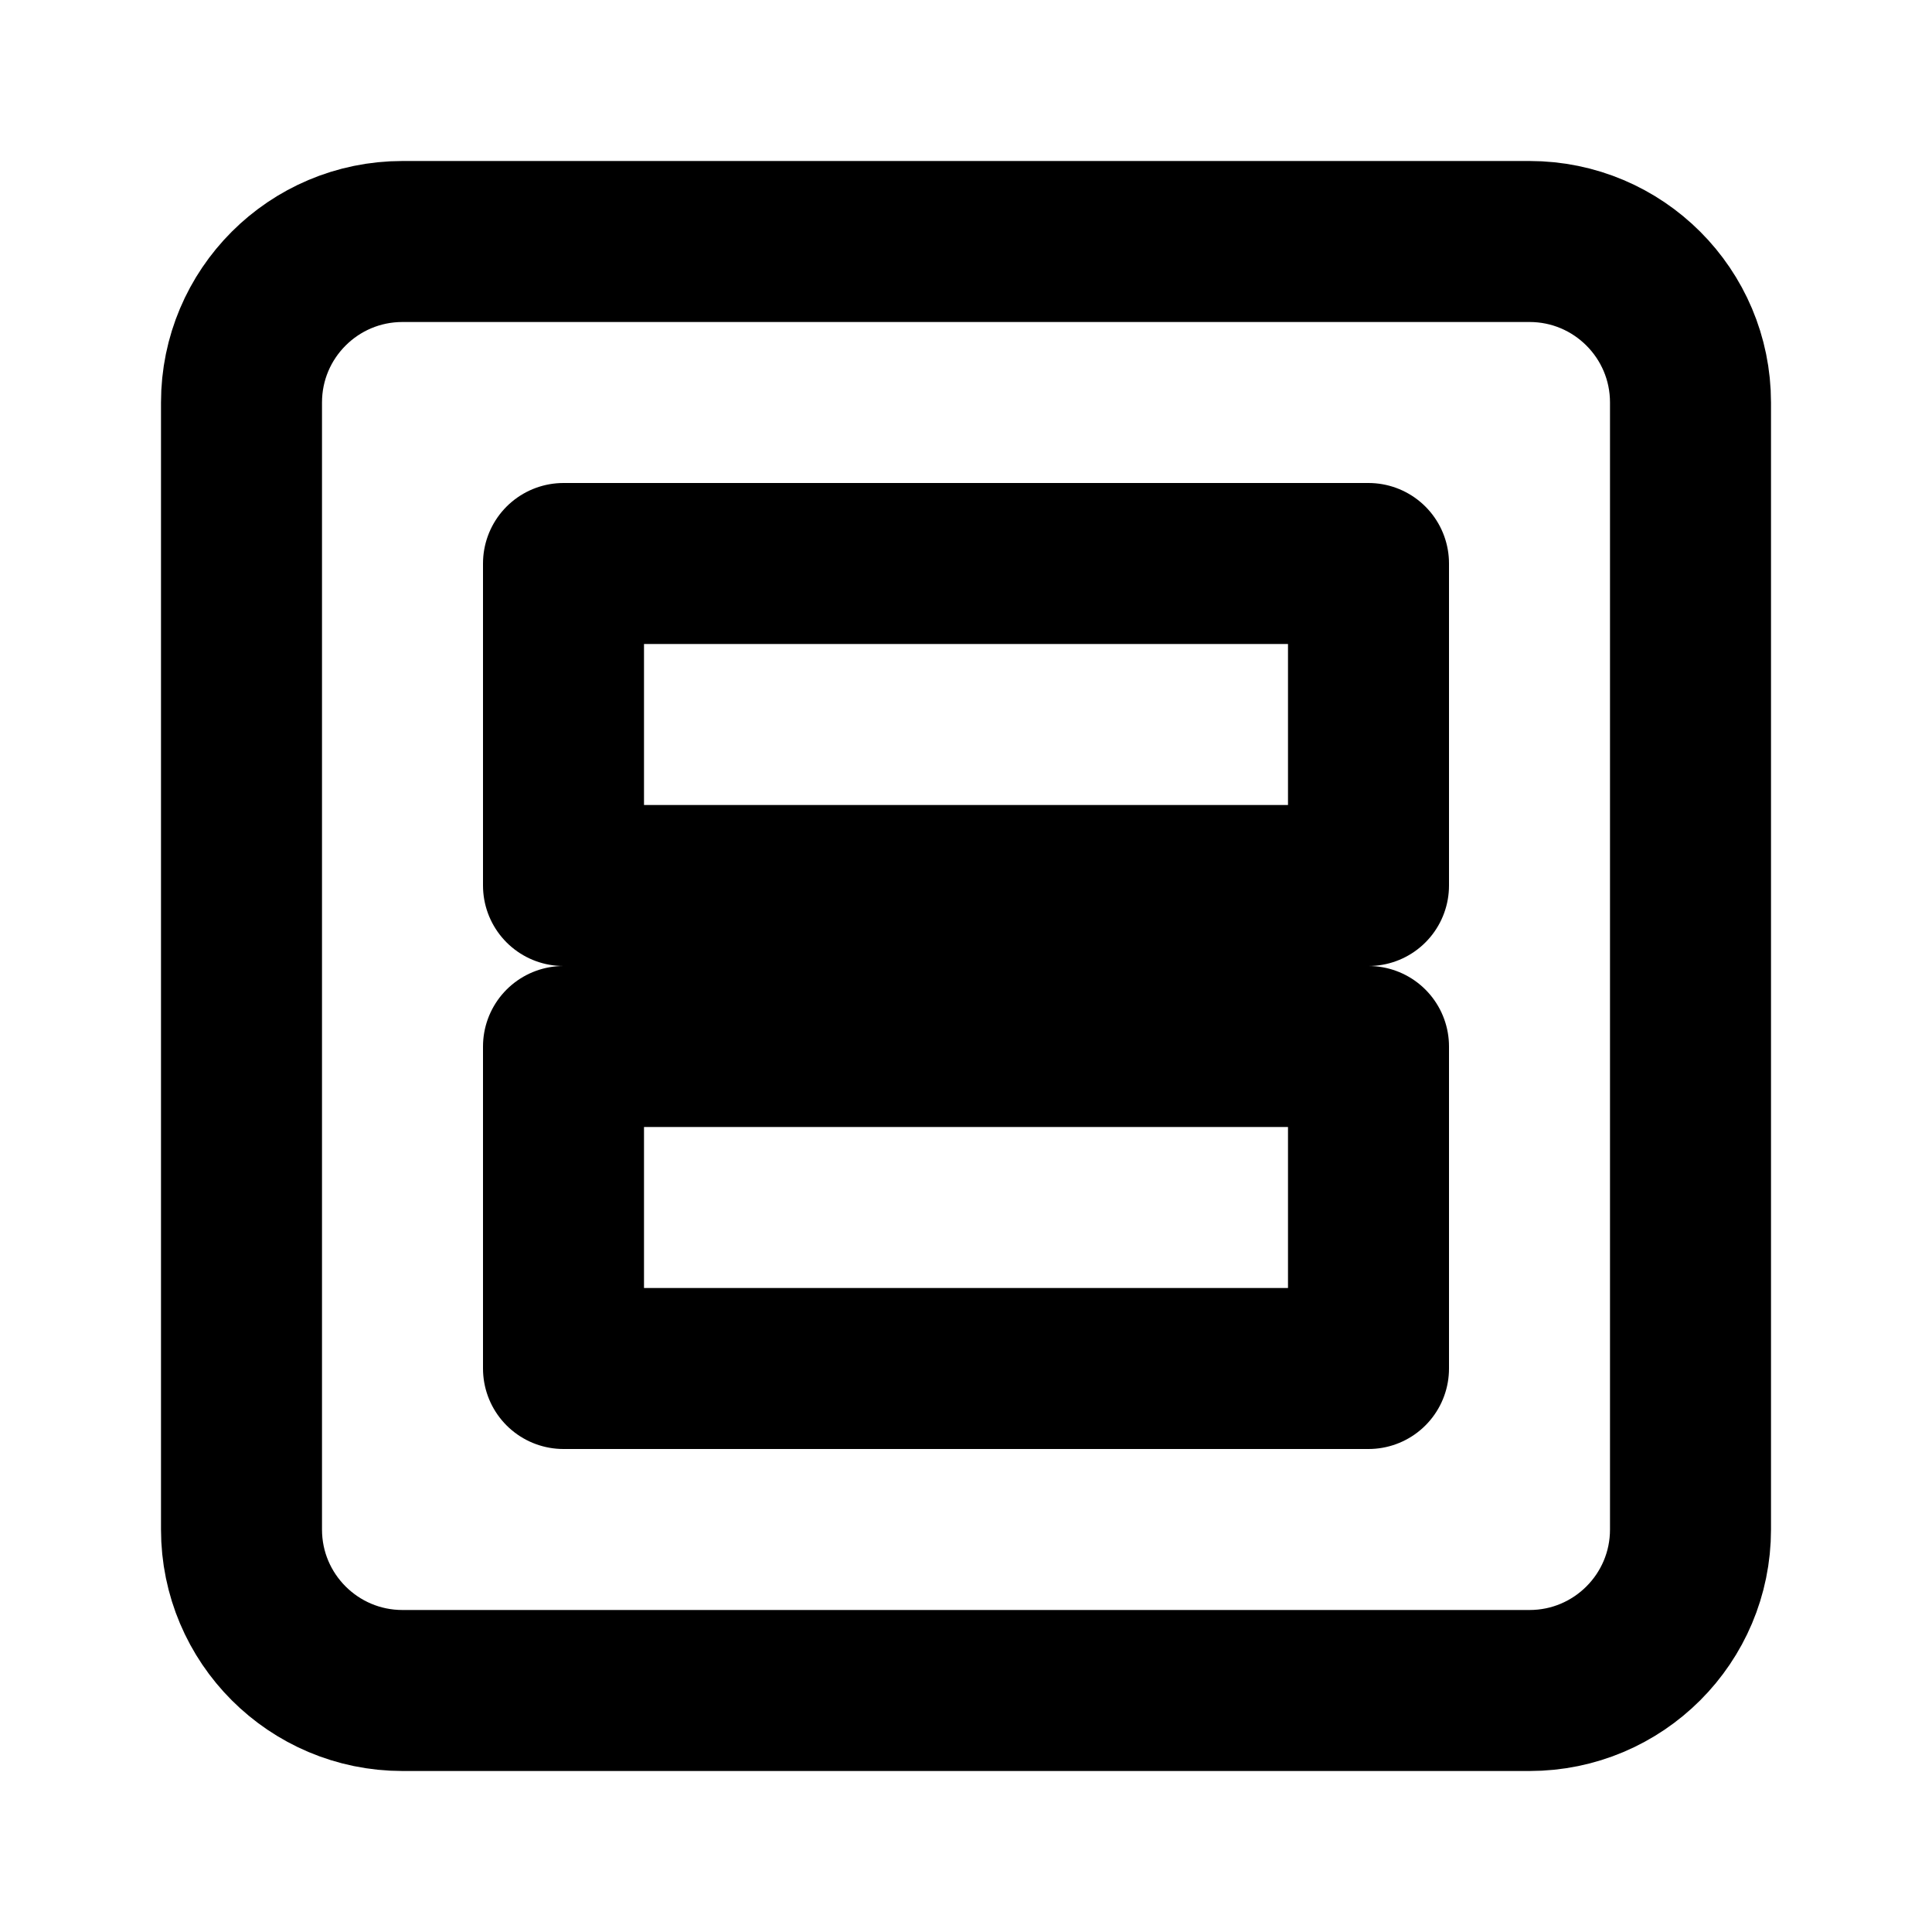
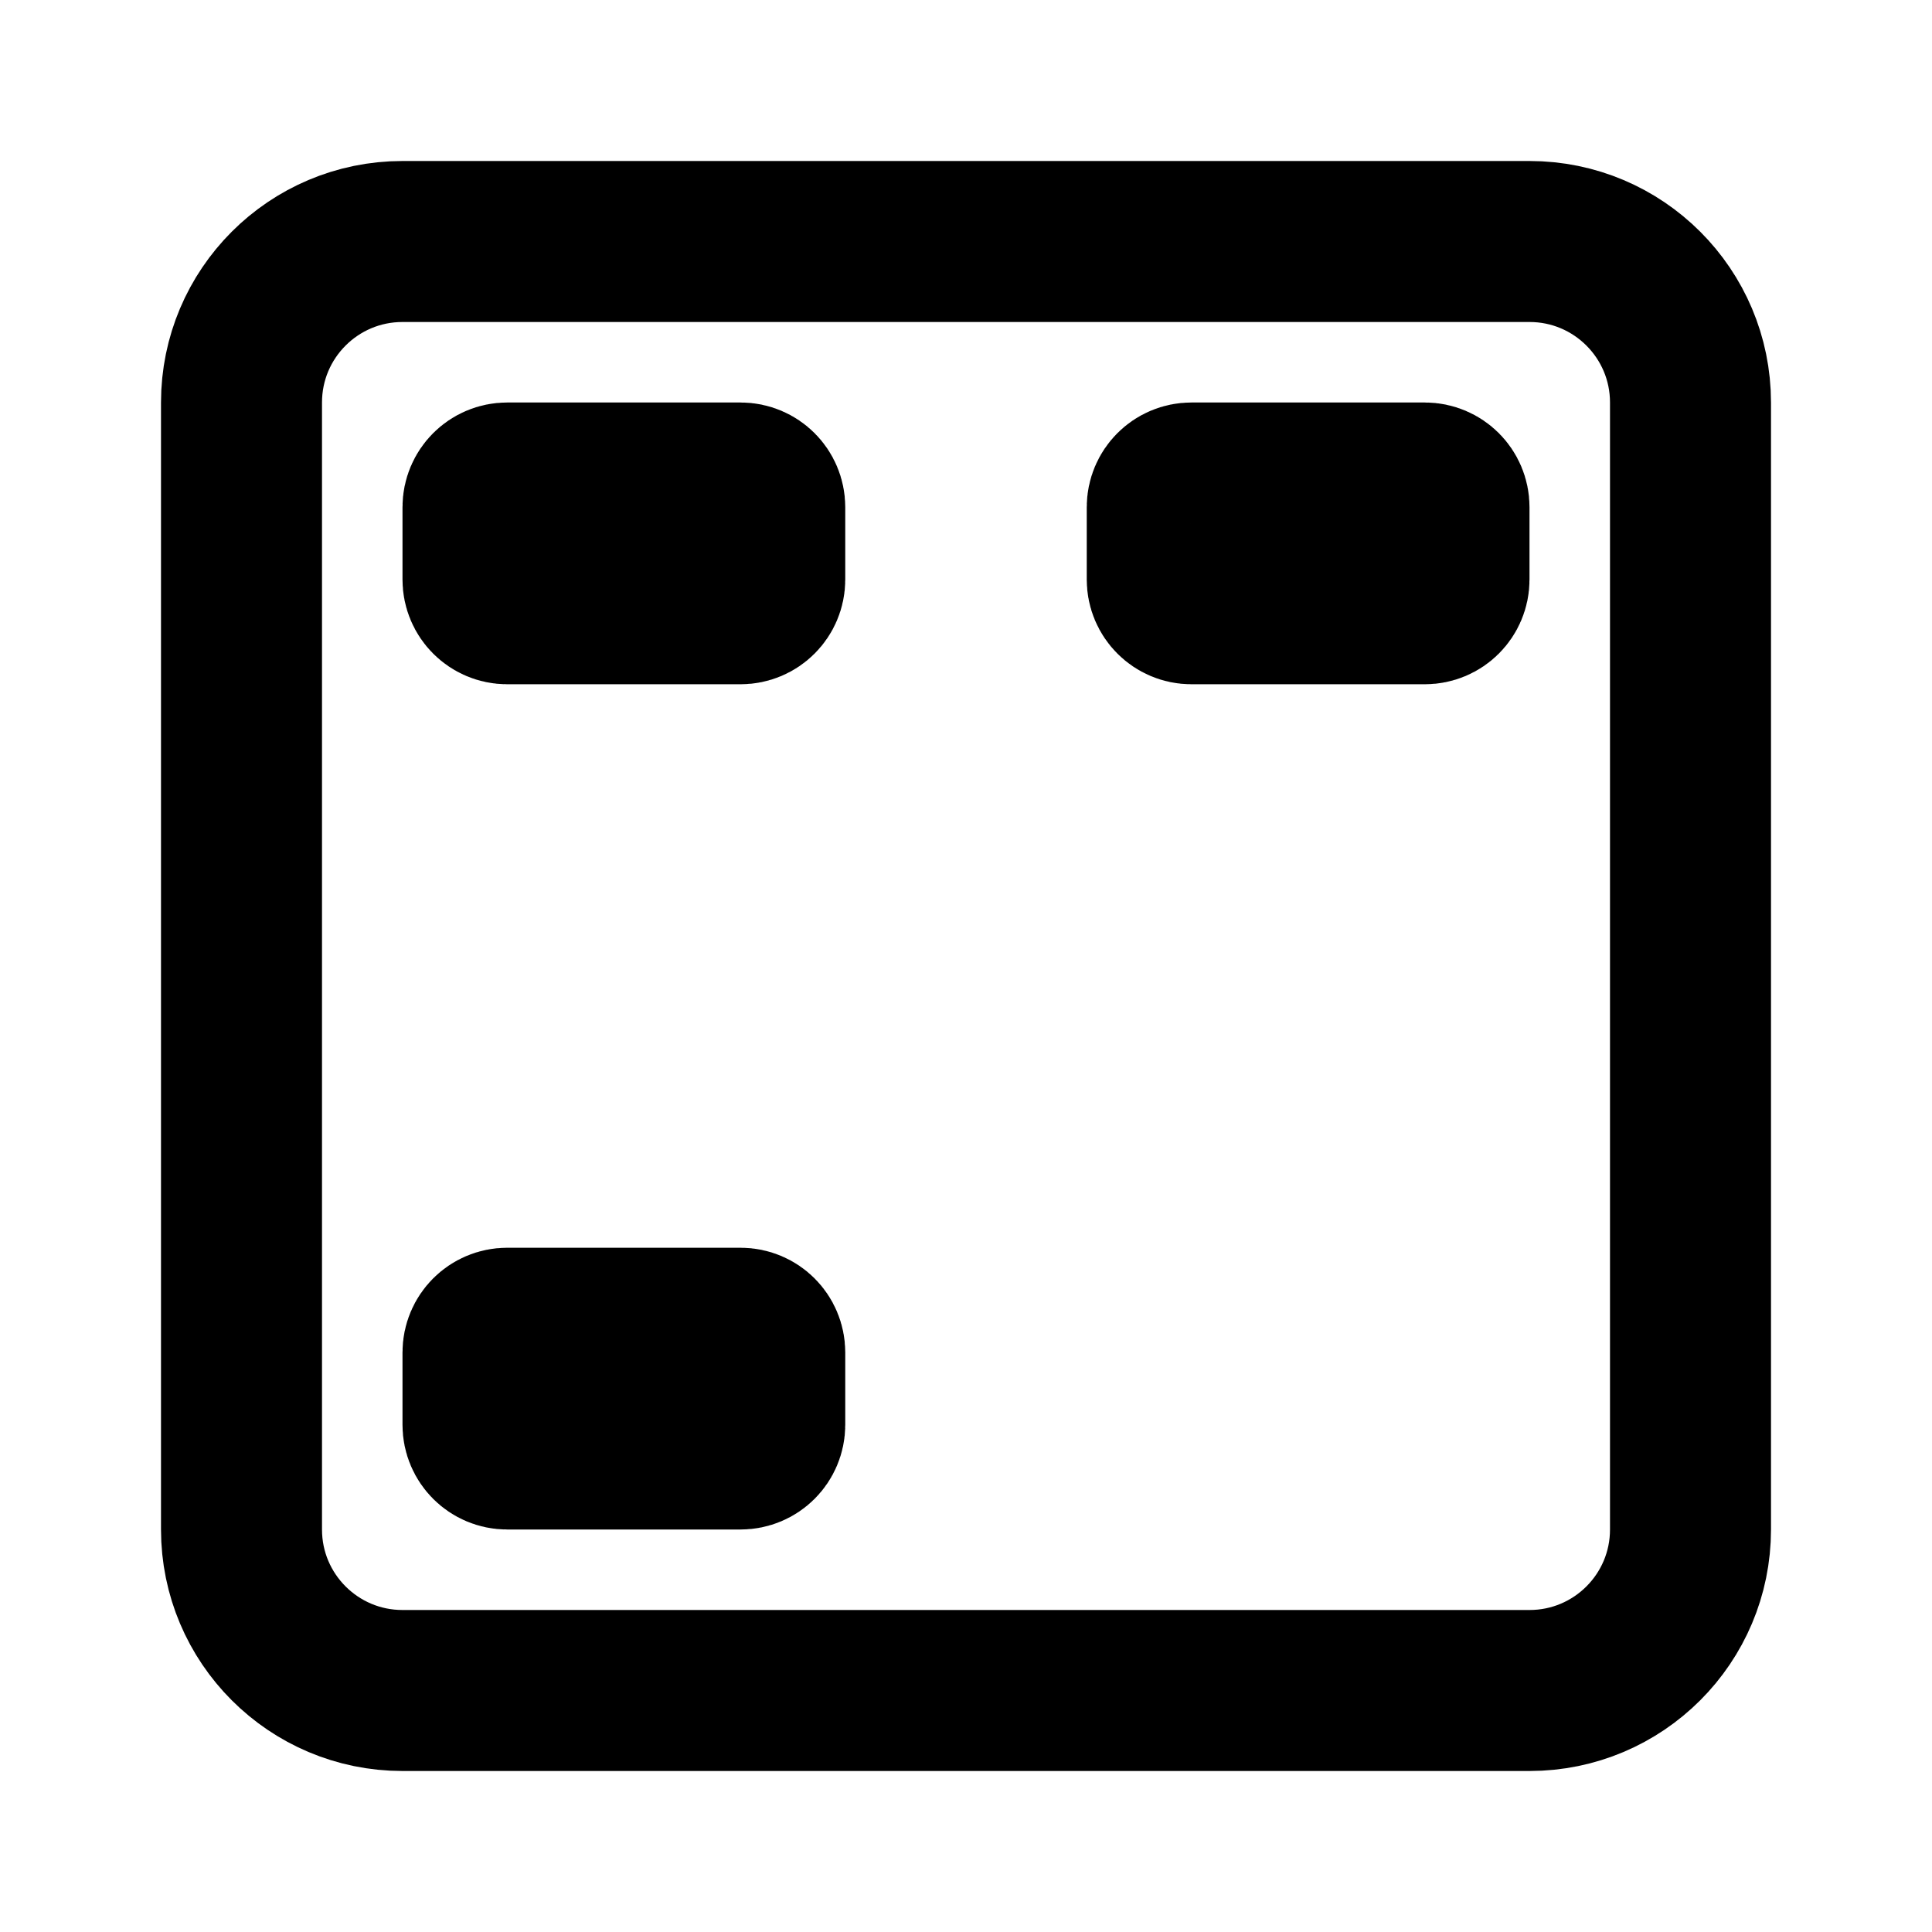
<svg xmlns="http://www.w3.org/2000/svg" viewBox="0 0 24 24" fill="none" stroke="currentColor" stroke-width="2" stroke-linecap="round" stroke-linejoin="round">
  <rect x="3" y="3" width="18" height="18" rx="2" />
-   <rect x="7" y="7" width="10" height="4" />
-   <rect x="7" y="13" width="10" height="4" />
+   <rect x="6" y="6" width="3.5" height="1.5" rx="0.3" />
+   <rect x="14.5" y="6" width="3.5" height="1.5" rx="0.3" />
+   <rect x="6" y="16.5" width="3.5" height="1.5" rx="0.3" />
</svg>
